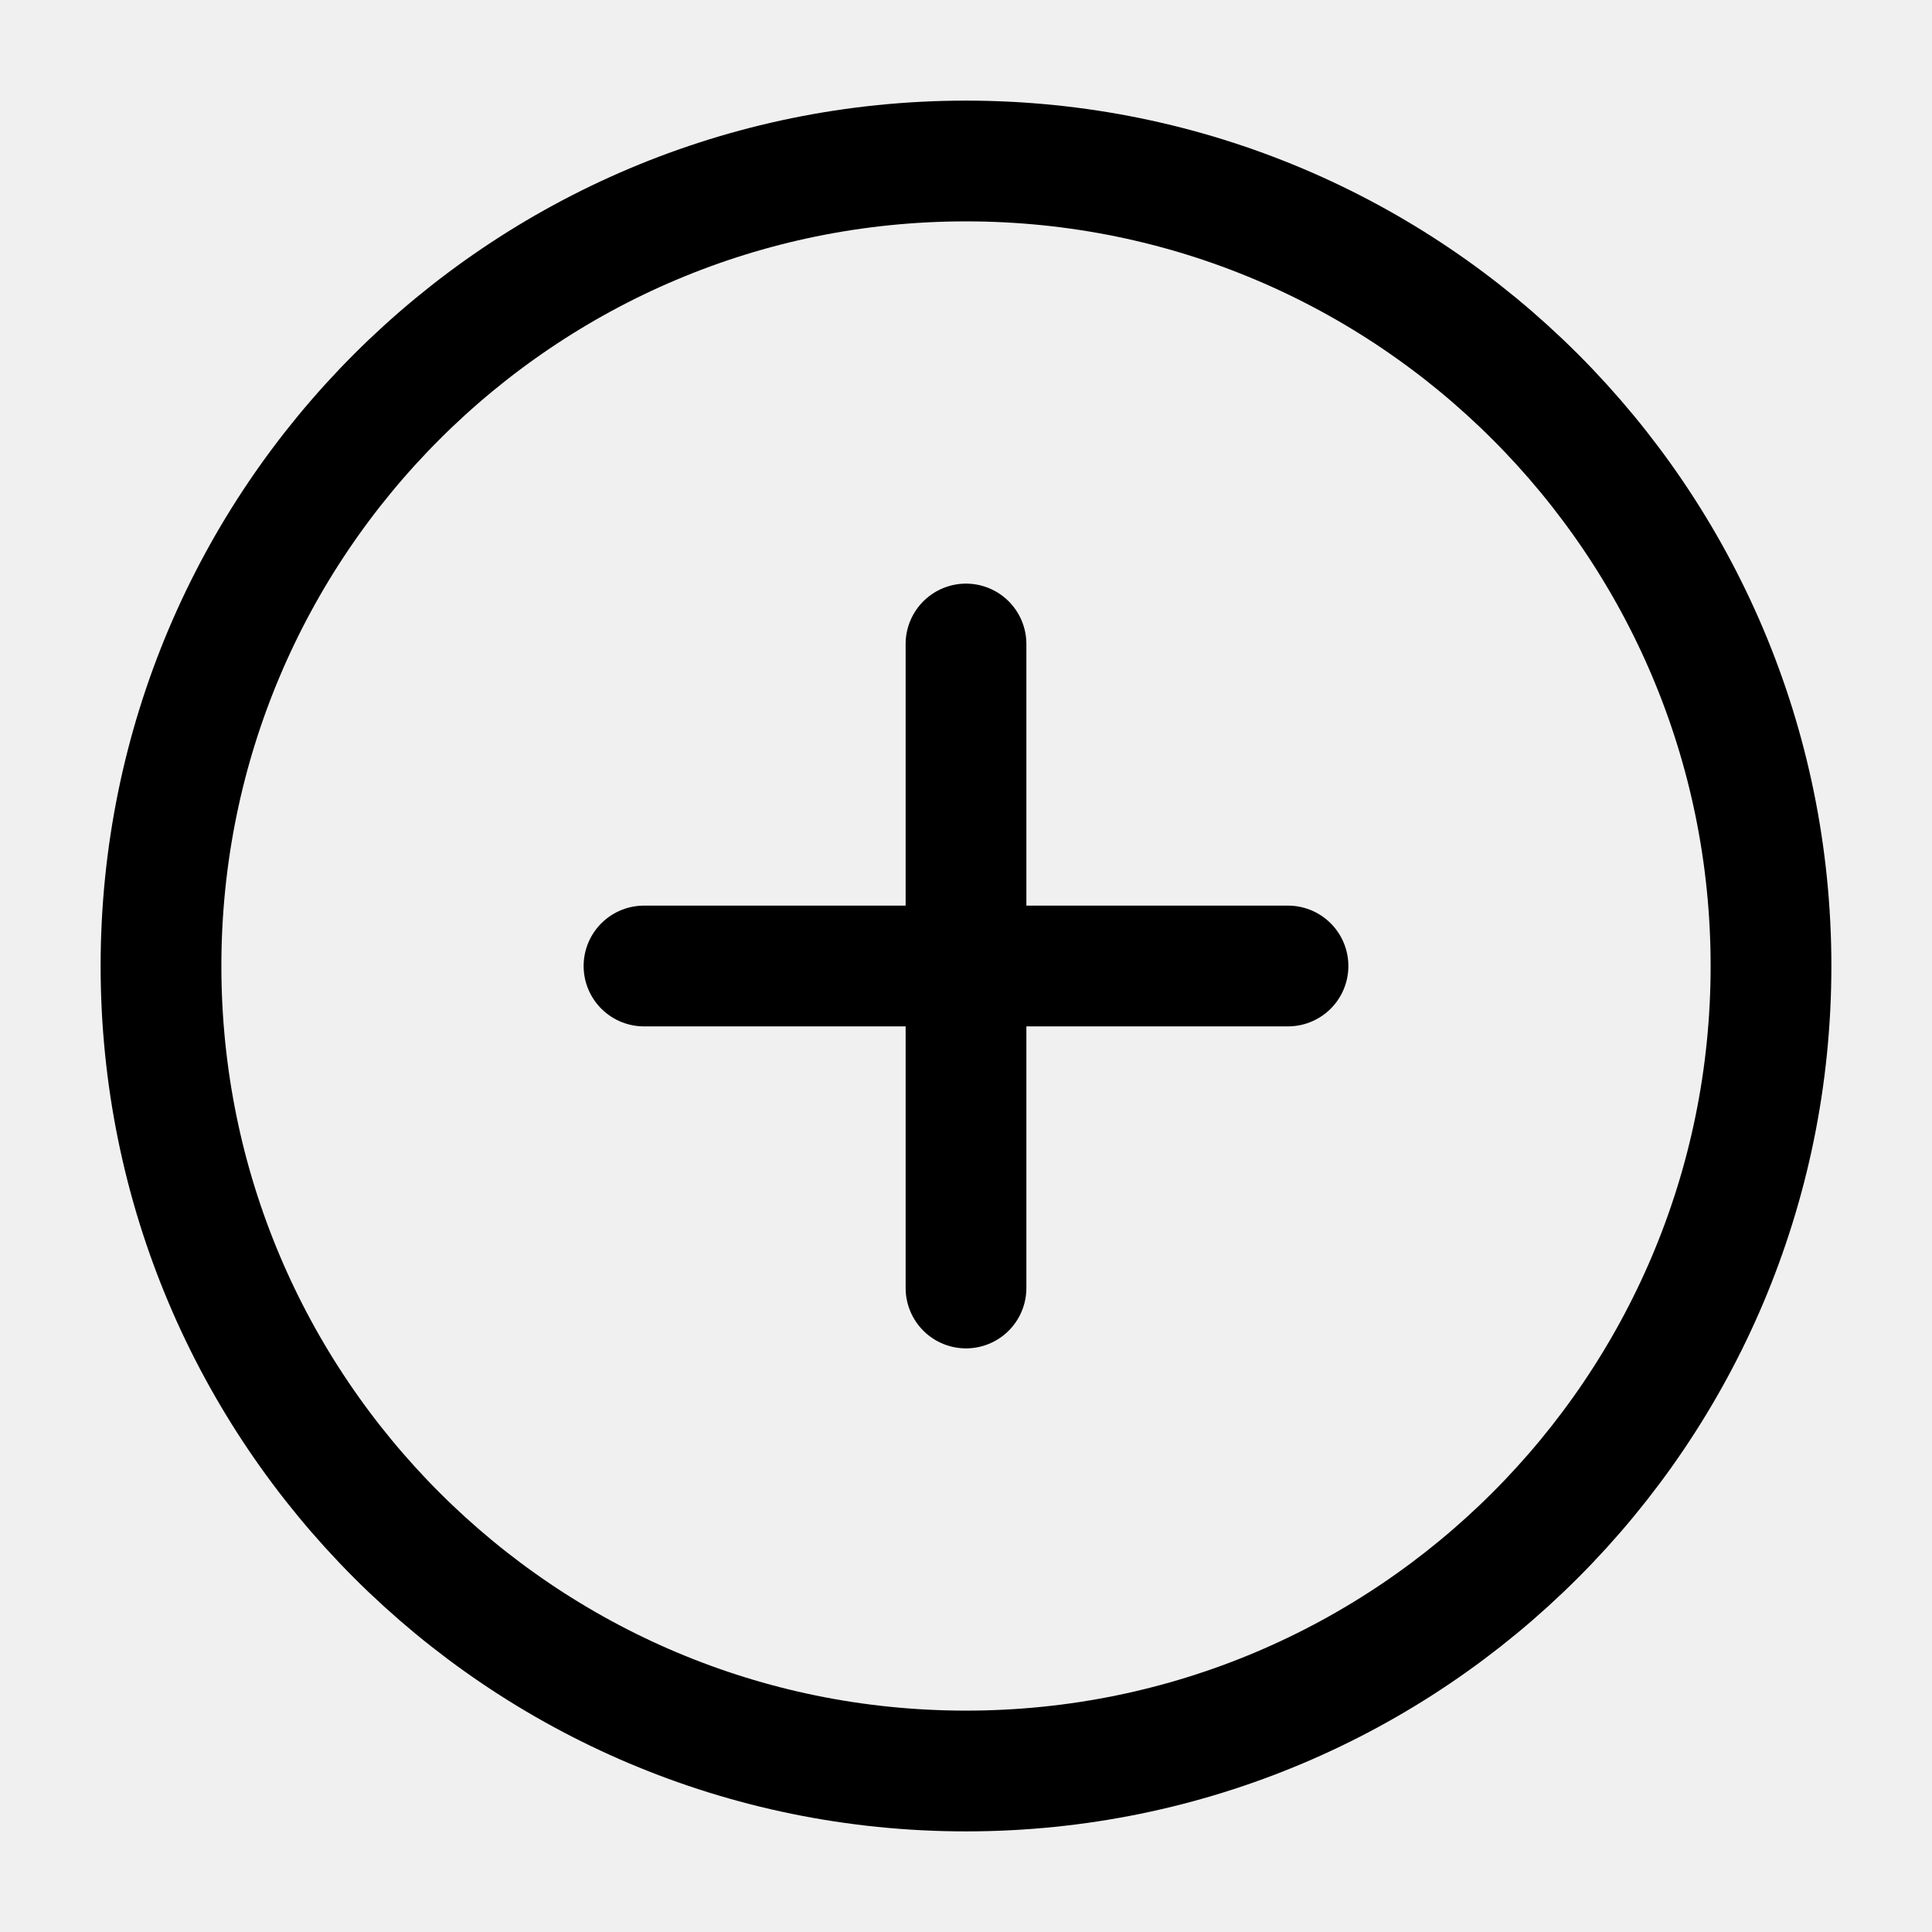
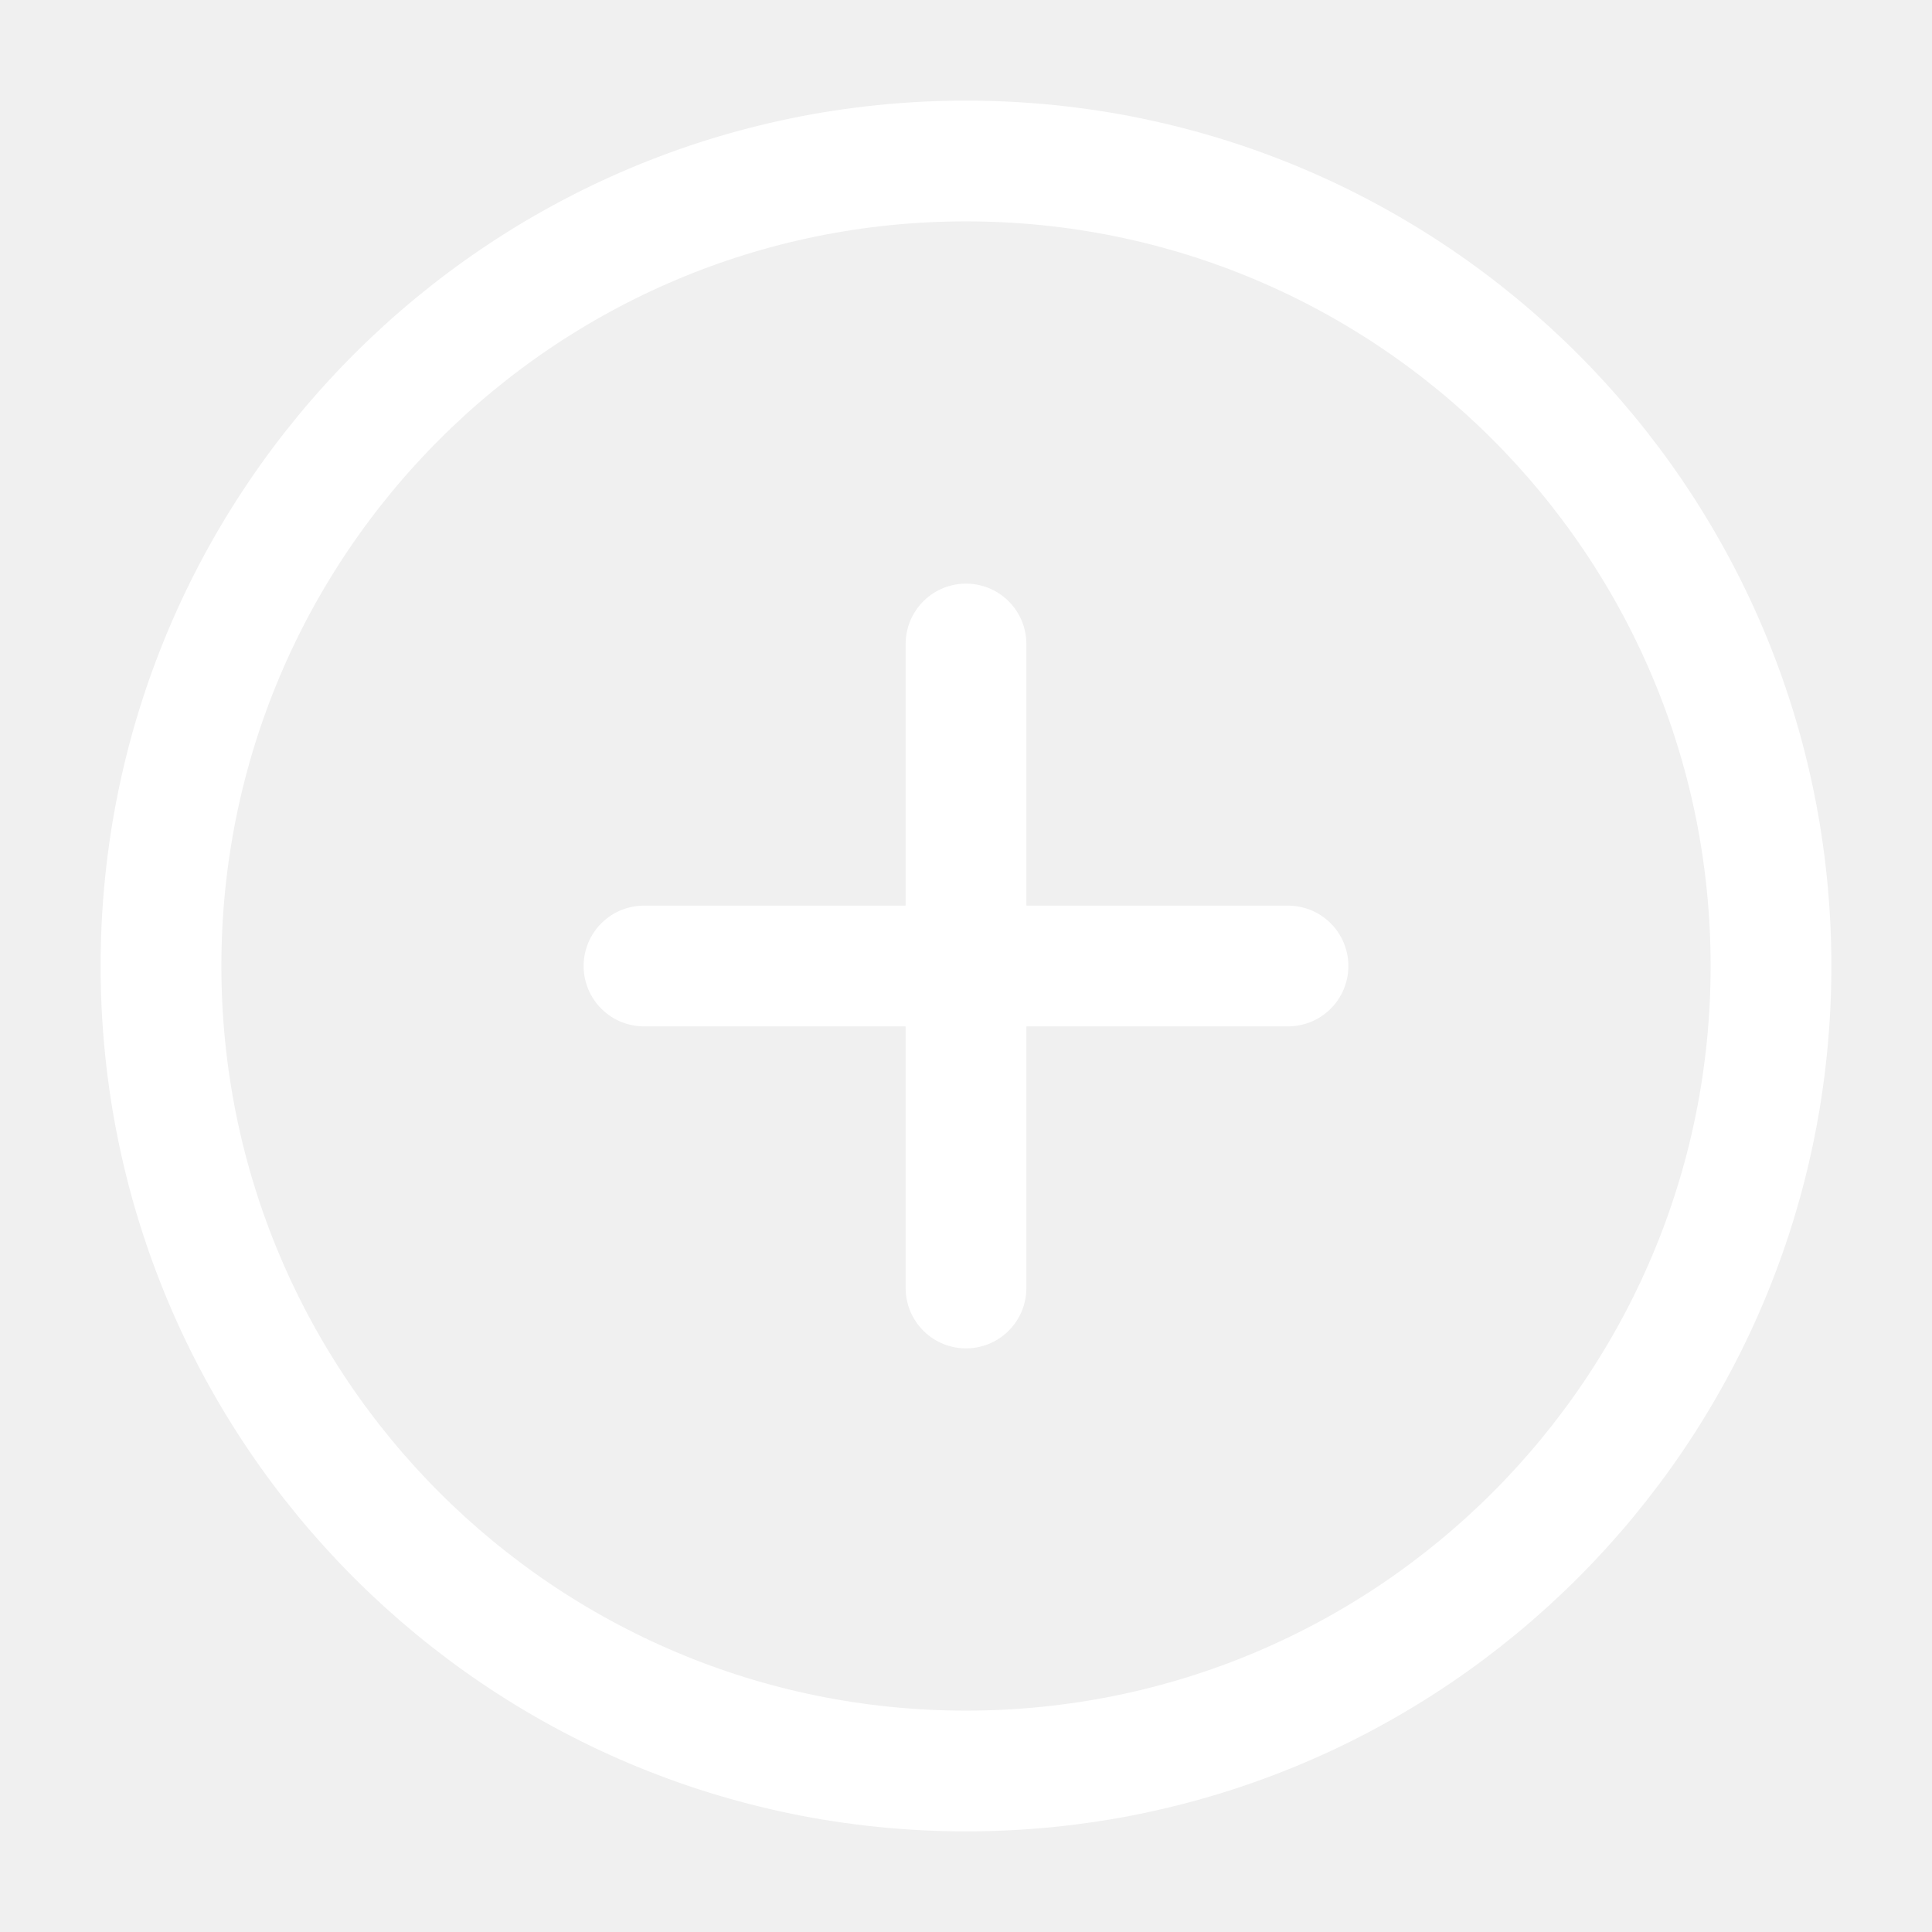
- <svg xmlns="http://www.w3.org/2000/svg" width="24px" height="24px" stroke-width="1.5" viewBox="0 0 24 24" fill="none" color="#000000">
-   <path d="M8 12H12M16 12H12M12 12V8M12 12V16" stroke="#000000" stroke-width="1.5" stroke-linecap="round" stroke-linejoin="round" />
-   <path d="M12 22C17.523 22 22 17.523 22 12C22 6.477 17.523 2 12 2C6.477 2 2 6.477 2 12C2 17.523 6.477 22 12 22Z" stroke="#000000" stroke-width="1.5" stroke-linecap="round" stroke-linejoin="round" />
+ <svg xmlns="http://www.w3.org/2000/svg" width="24px" height="24px" stroke-width="1.5" viewBox="0 0 24 24" fill="none" color="#ffffff">
+   <path d="M8 12H12M16 12H12M12 12V8M12 12V16" stroke="#ffffff" stroke-width="1.5" stroke-linecap="round" stroke-linejoin="round" />
+   <path d="M12 22C17.523 22 22 17.523 22 12C22 6.477 17.523 2 12 2C6.477 2 2 6.477 2 12C2 17.523 6.477 22 12 22Z" stroke="#ffffff" stroke-width="1.5" stroke-linecap="round" stroke-linejoin="round" />
</svg>
